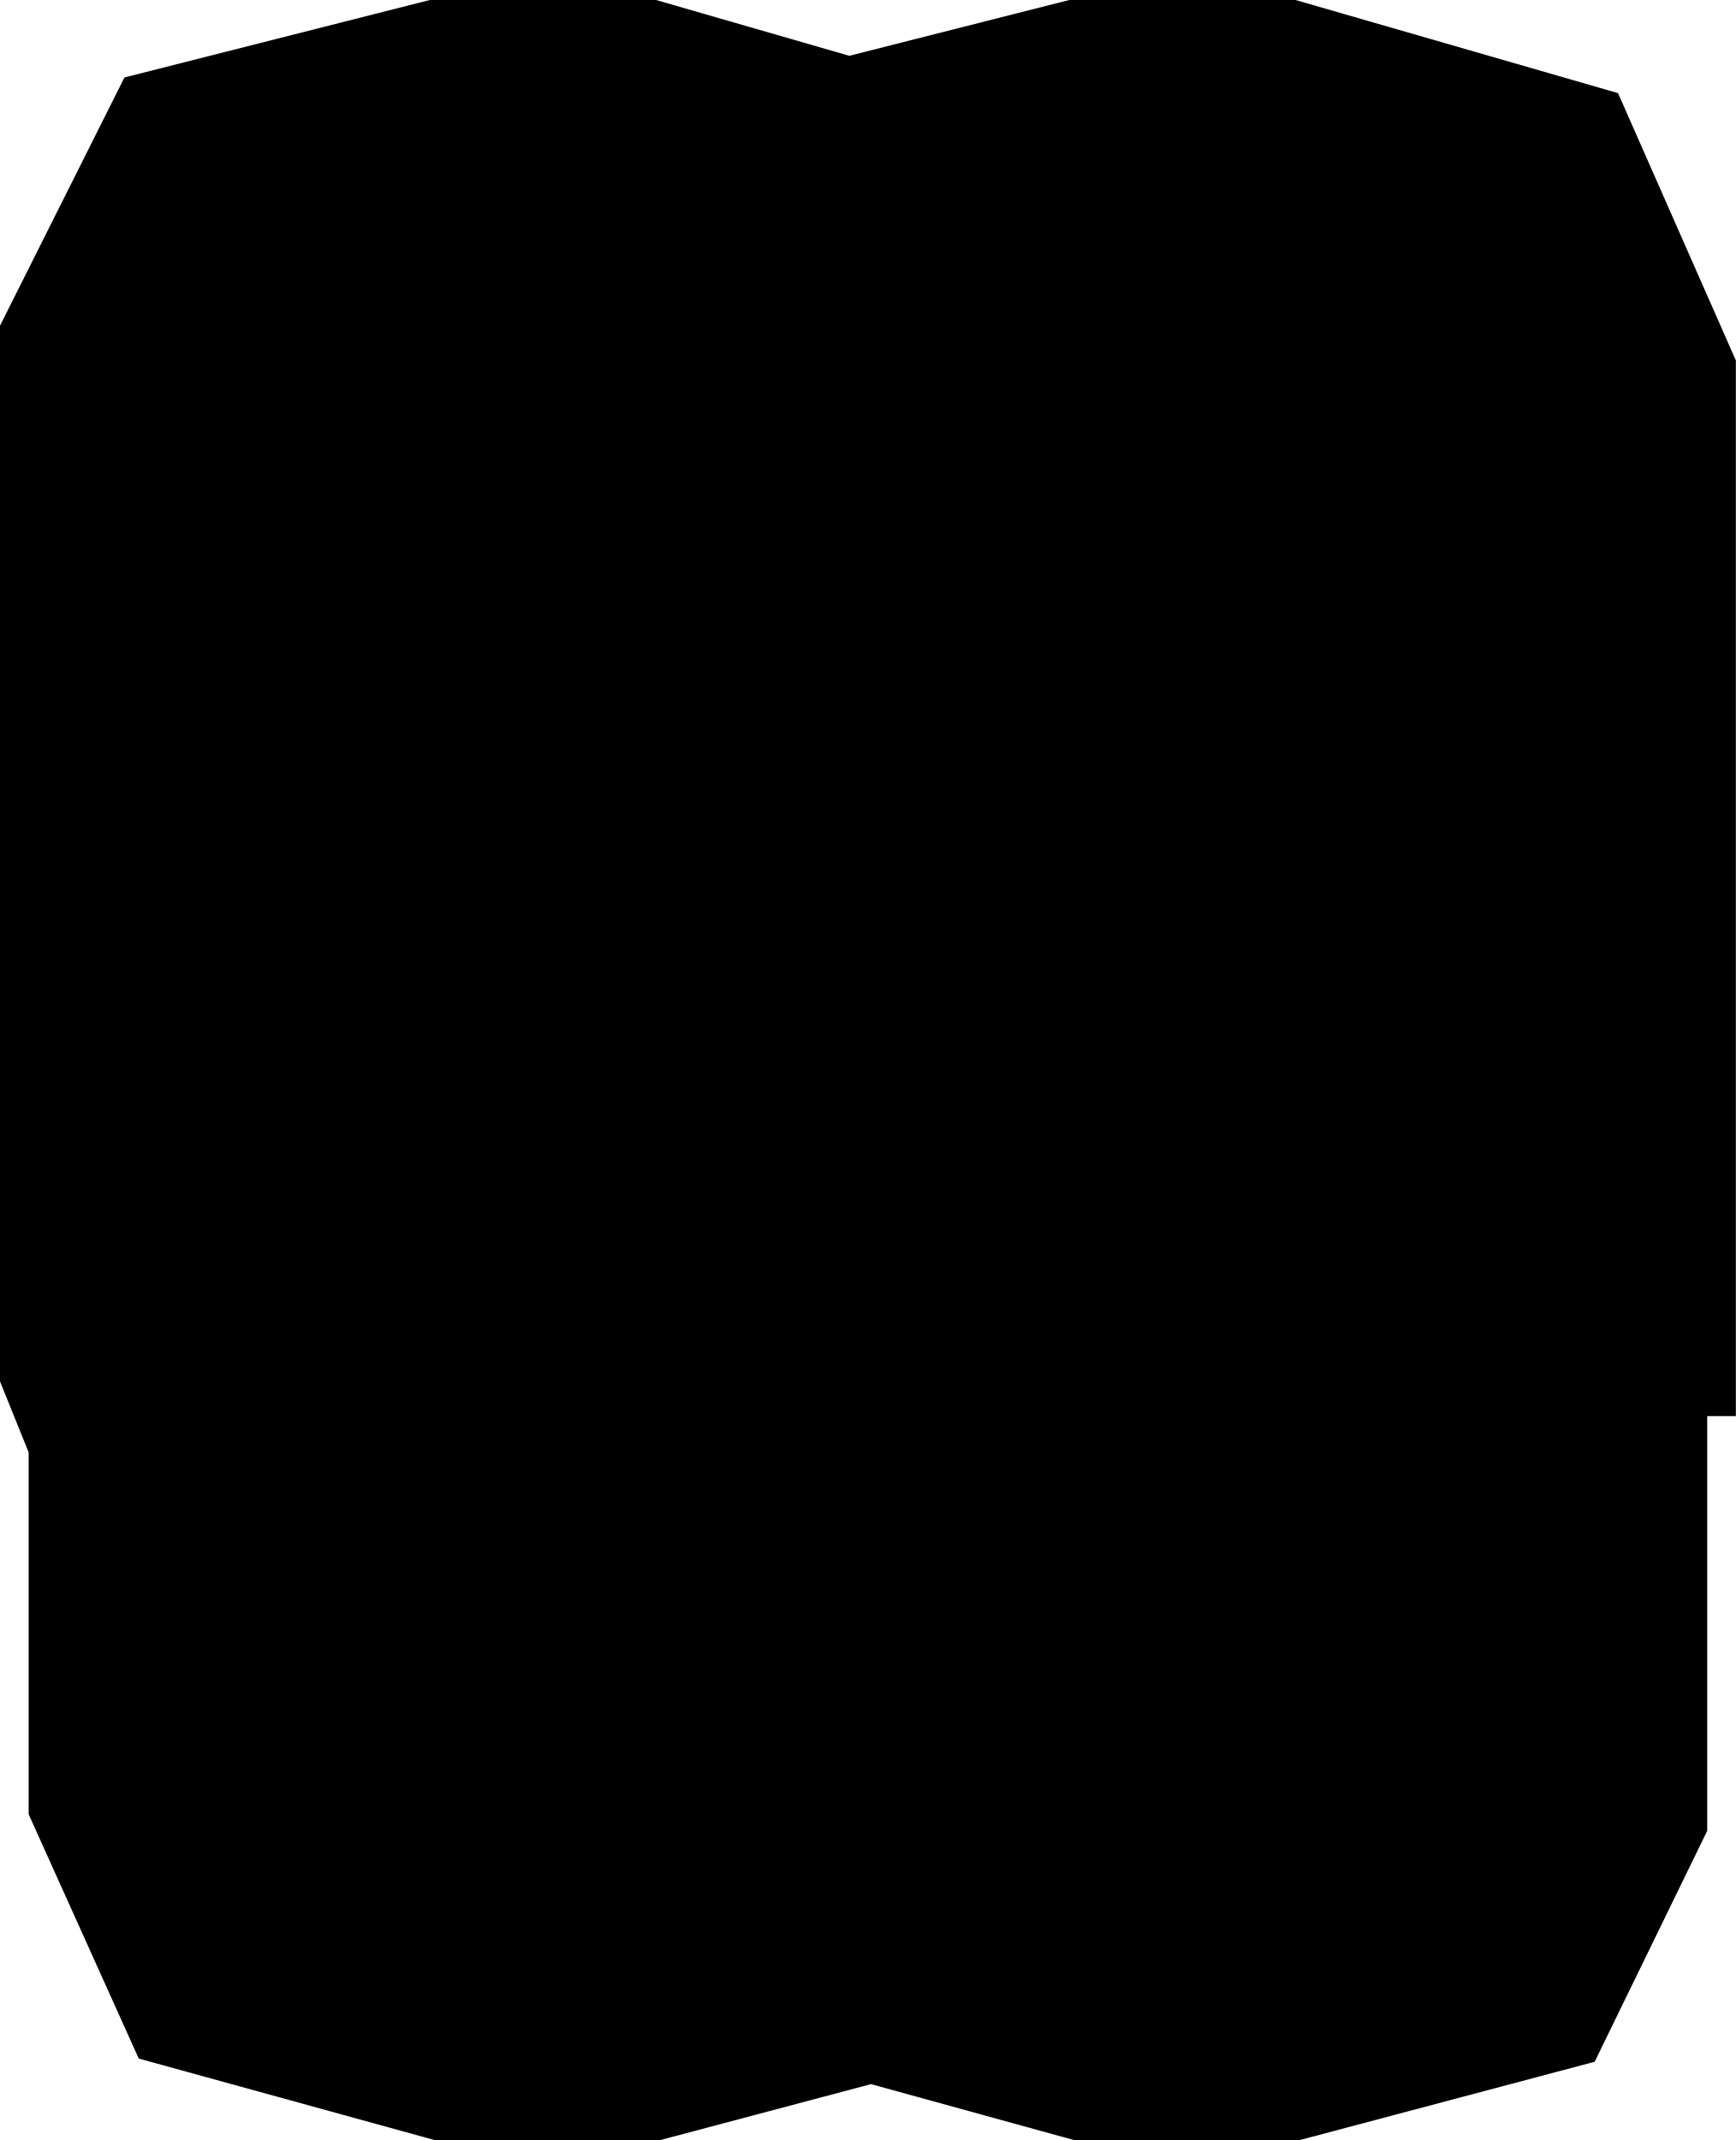
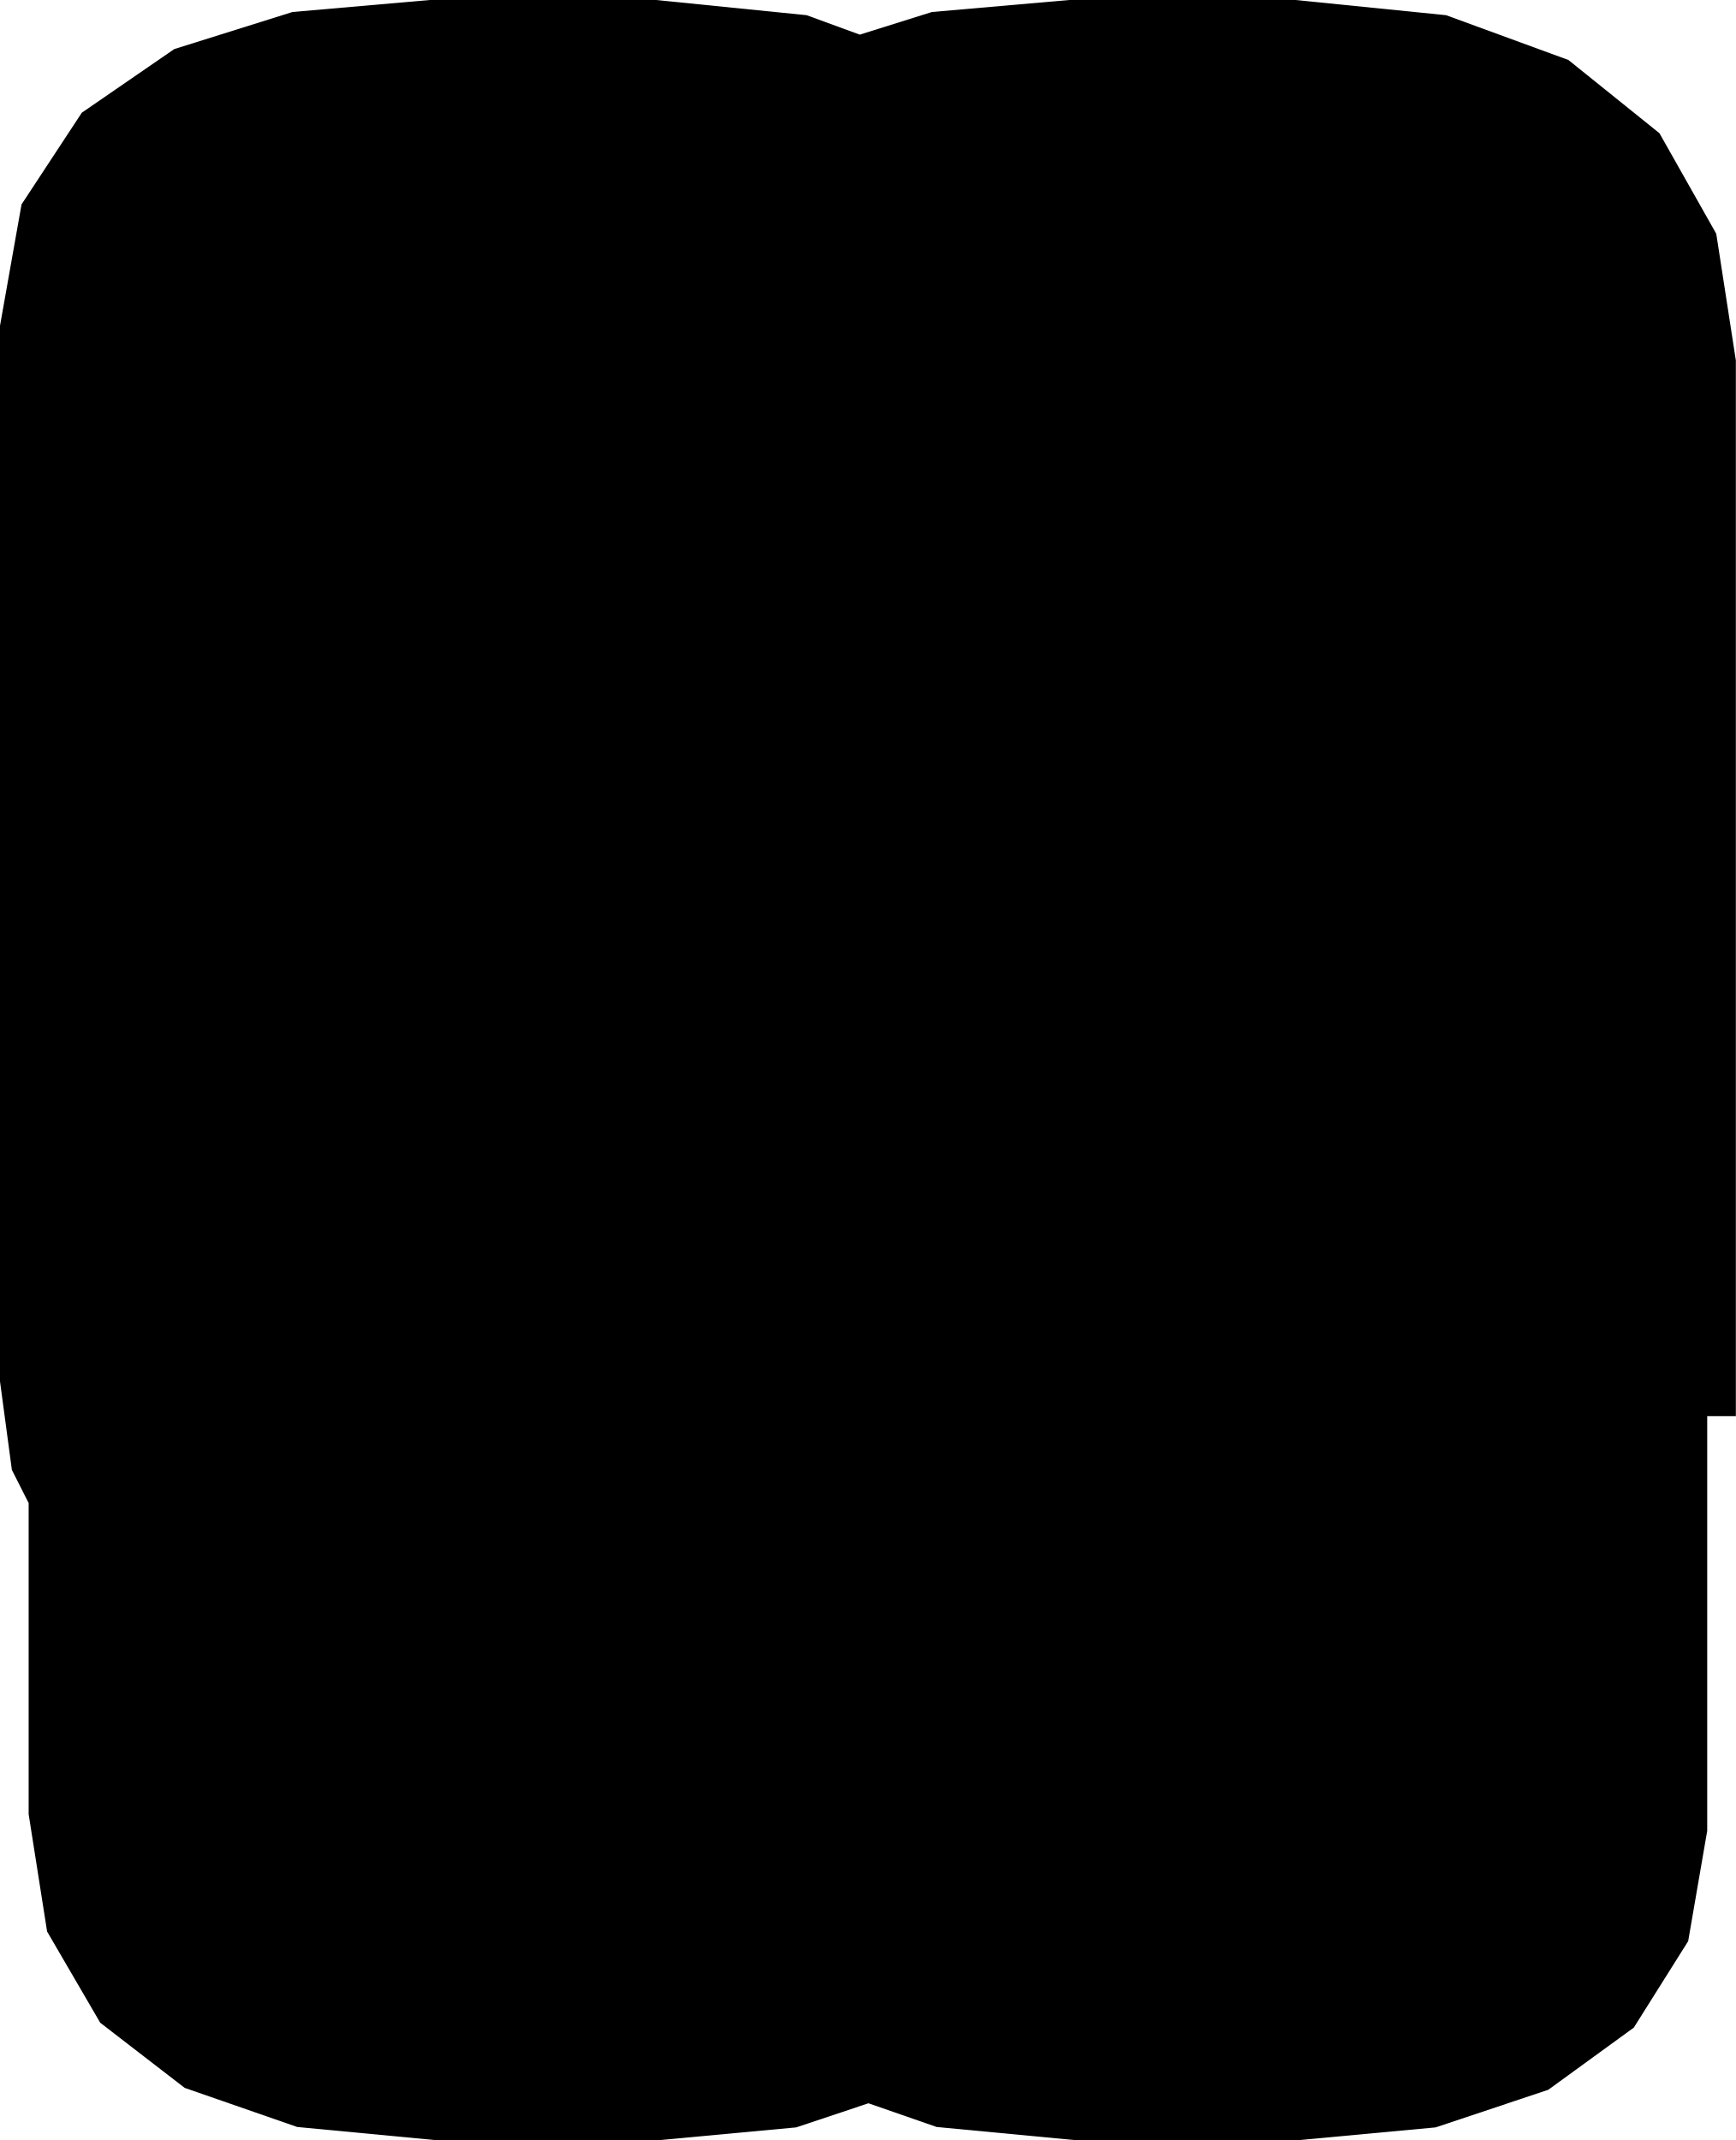
<svg xmlns="http://www.w3.org/2000/svg" viewBox="-157.364 -195.12 313.072 385.968">
-   <polygon points="-38.228,190.848 -79.028,190.848 -132.34,176.16 -152.196,132.096 -152.196,66.822 -157.364,54.032 -157.364,-136.368 -134.924,-181.146 -79.844,-195.12 -39.044,-195.12 -4.186,-185.056 35.484,-195.12 76.284,-195.12 134.458,-178.324 155.708,-130.112 155.708,60.288 150.54,60.288 150.54,60.288 150.54,135.088 130.242,176.738 77.1,190.848 36.3,190.848 -0.276,180.771" />
+   <polygon points="-13.774,188.574 -38.228,190.848 -79.028,190.848 -103.767,188.498 -124.054,181.448 -139.288,169.697 -148.869,153.247 -152.196,132.096 -152.196,75.97 -155.223,69.986 -157.364,54.032 -157.364,-136.368 -153.48,-158.25 -142.611,-174.792 -125.932,-186.268 -104.618,-192.953 -79.844,-195.12 -39.044,-195.12 -11.879,-192.38 -2.3,-188.872 10.71,-192.953 35.484,-195.12 76.284,-195.12 103.449,-192.38 125.509,-184.301 141.93,-171.09 152.174,-152.958 155.708,-130.112 155.708,60.288 150.54,60.288 150.54,60.288 150.54,135.088 147.106,154.988 137.301,170.579 121.869,181.796 101.554,188.574 77.1,190.848 36.3,190.848 11.561,188.498 -0.737,184.224" />
</svg>
